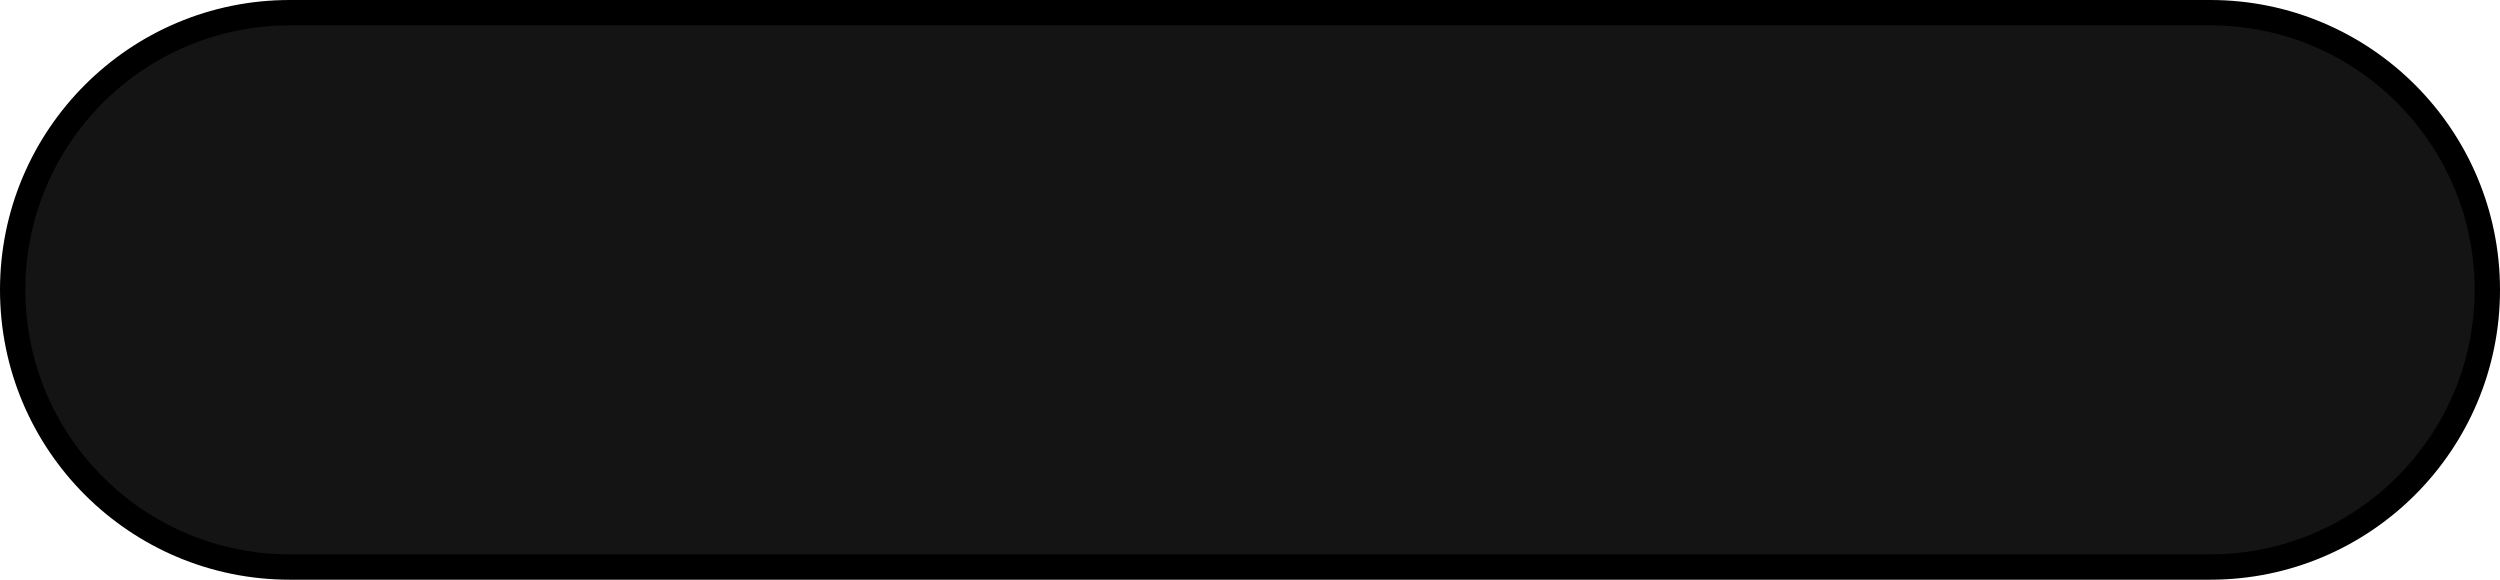
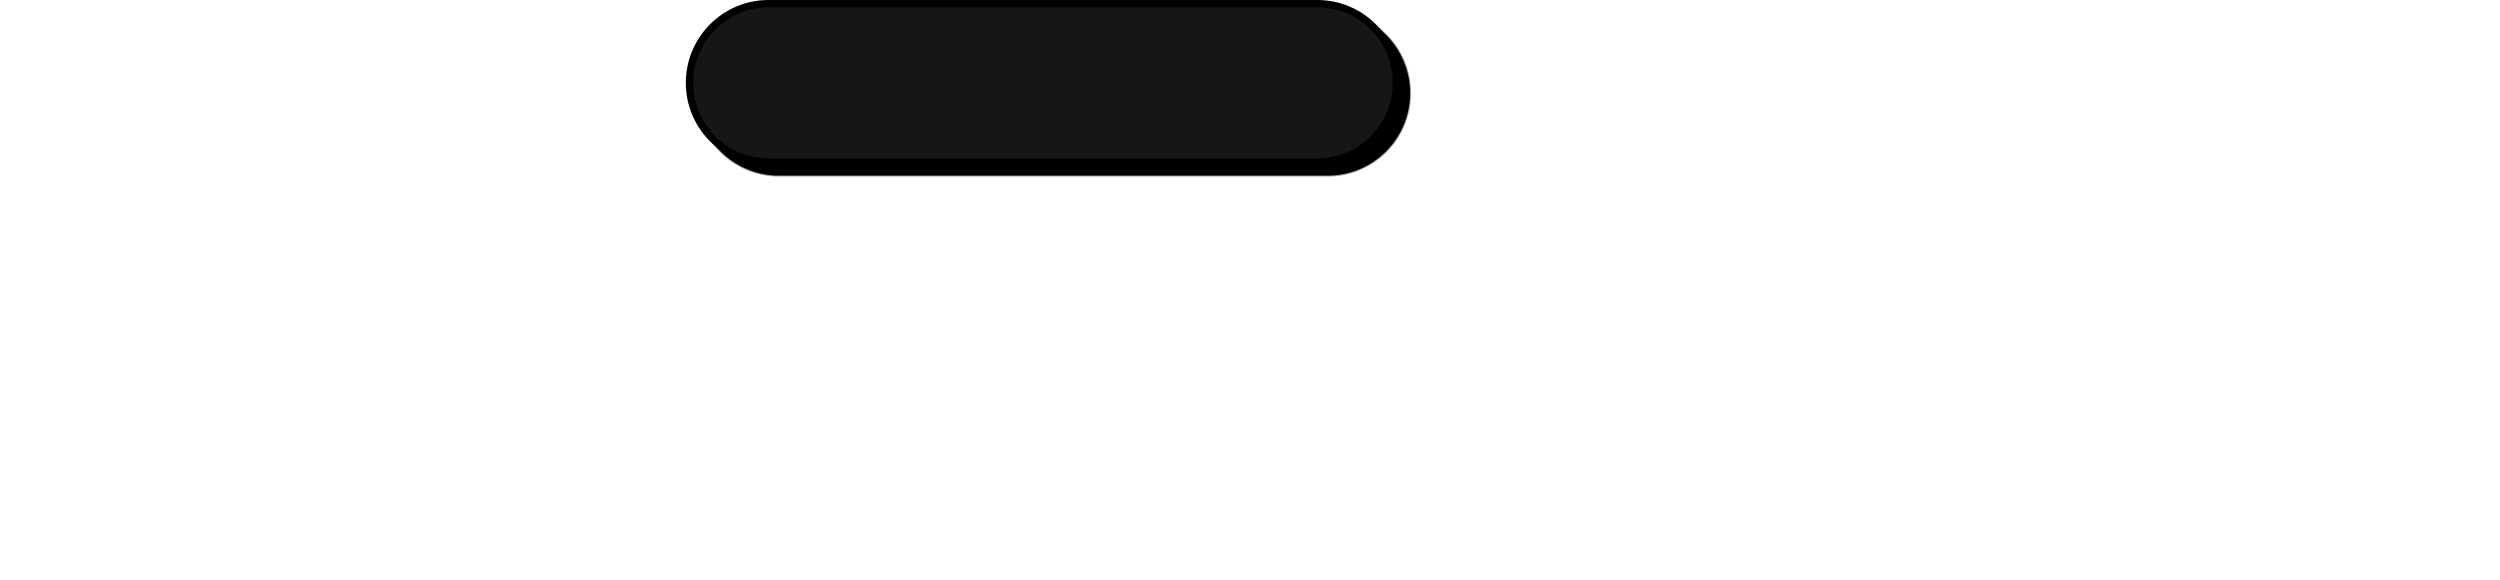
- <svg xmlns="http://www.w3.org/2000/svg" width="69" height="16" viewBox="0 0 69 16" fill="none">
-   <path d="M8 0.35H61C65.225 0.35 68.65 3.775 68.65 8C68.65 12.225 65.225 15.65 61 15.65H8C3.775 15.65 0.35 12.225 0.35 8C0.35 3.775 3.775 0.35 8 0.35Z" fill="#141414" stroke="black" stroke-width="0.7" />
+ <svg xmlns="http://www.w3.org/2000/svg" width="69" height="16" viewBox="0 0 109 56" fill="none">
+   <defs>
+     <filter id="drop-shadow" x="-20%" y="-20%" width="240%" height="240%">
+       <feOffset in="SourceGraphic" dx="1" dy="1" result="offset" />
+       <feFlood flood-color="black" flood-opacity="1" result="color" />
+       <feComposite in="color" in2="offset" operator="in" result="shadow" />
+       <feMerge>
+         <feMergeNode in="shadow" />
+         <feMergeNode in="SourceGraphic" />
+       </feMerge>
+     </filter>
+   </defs>
+   <path d="M8 0.35H61C65.225 0.35 68.65 3.775 68.65 8C68.65 12.225 65.225 15.65 61 15.65H8C3.775 15.65 0.35 12.225 0.35 8C0.35 3.775 3.775 0.35 8 0.35Z" fill="#141414" stroke="black" stroke-width="0.7" filter="url(#drop-shadow)" />
</svg>
